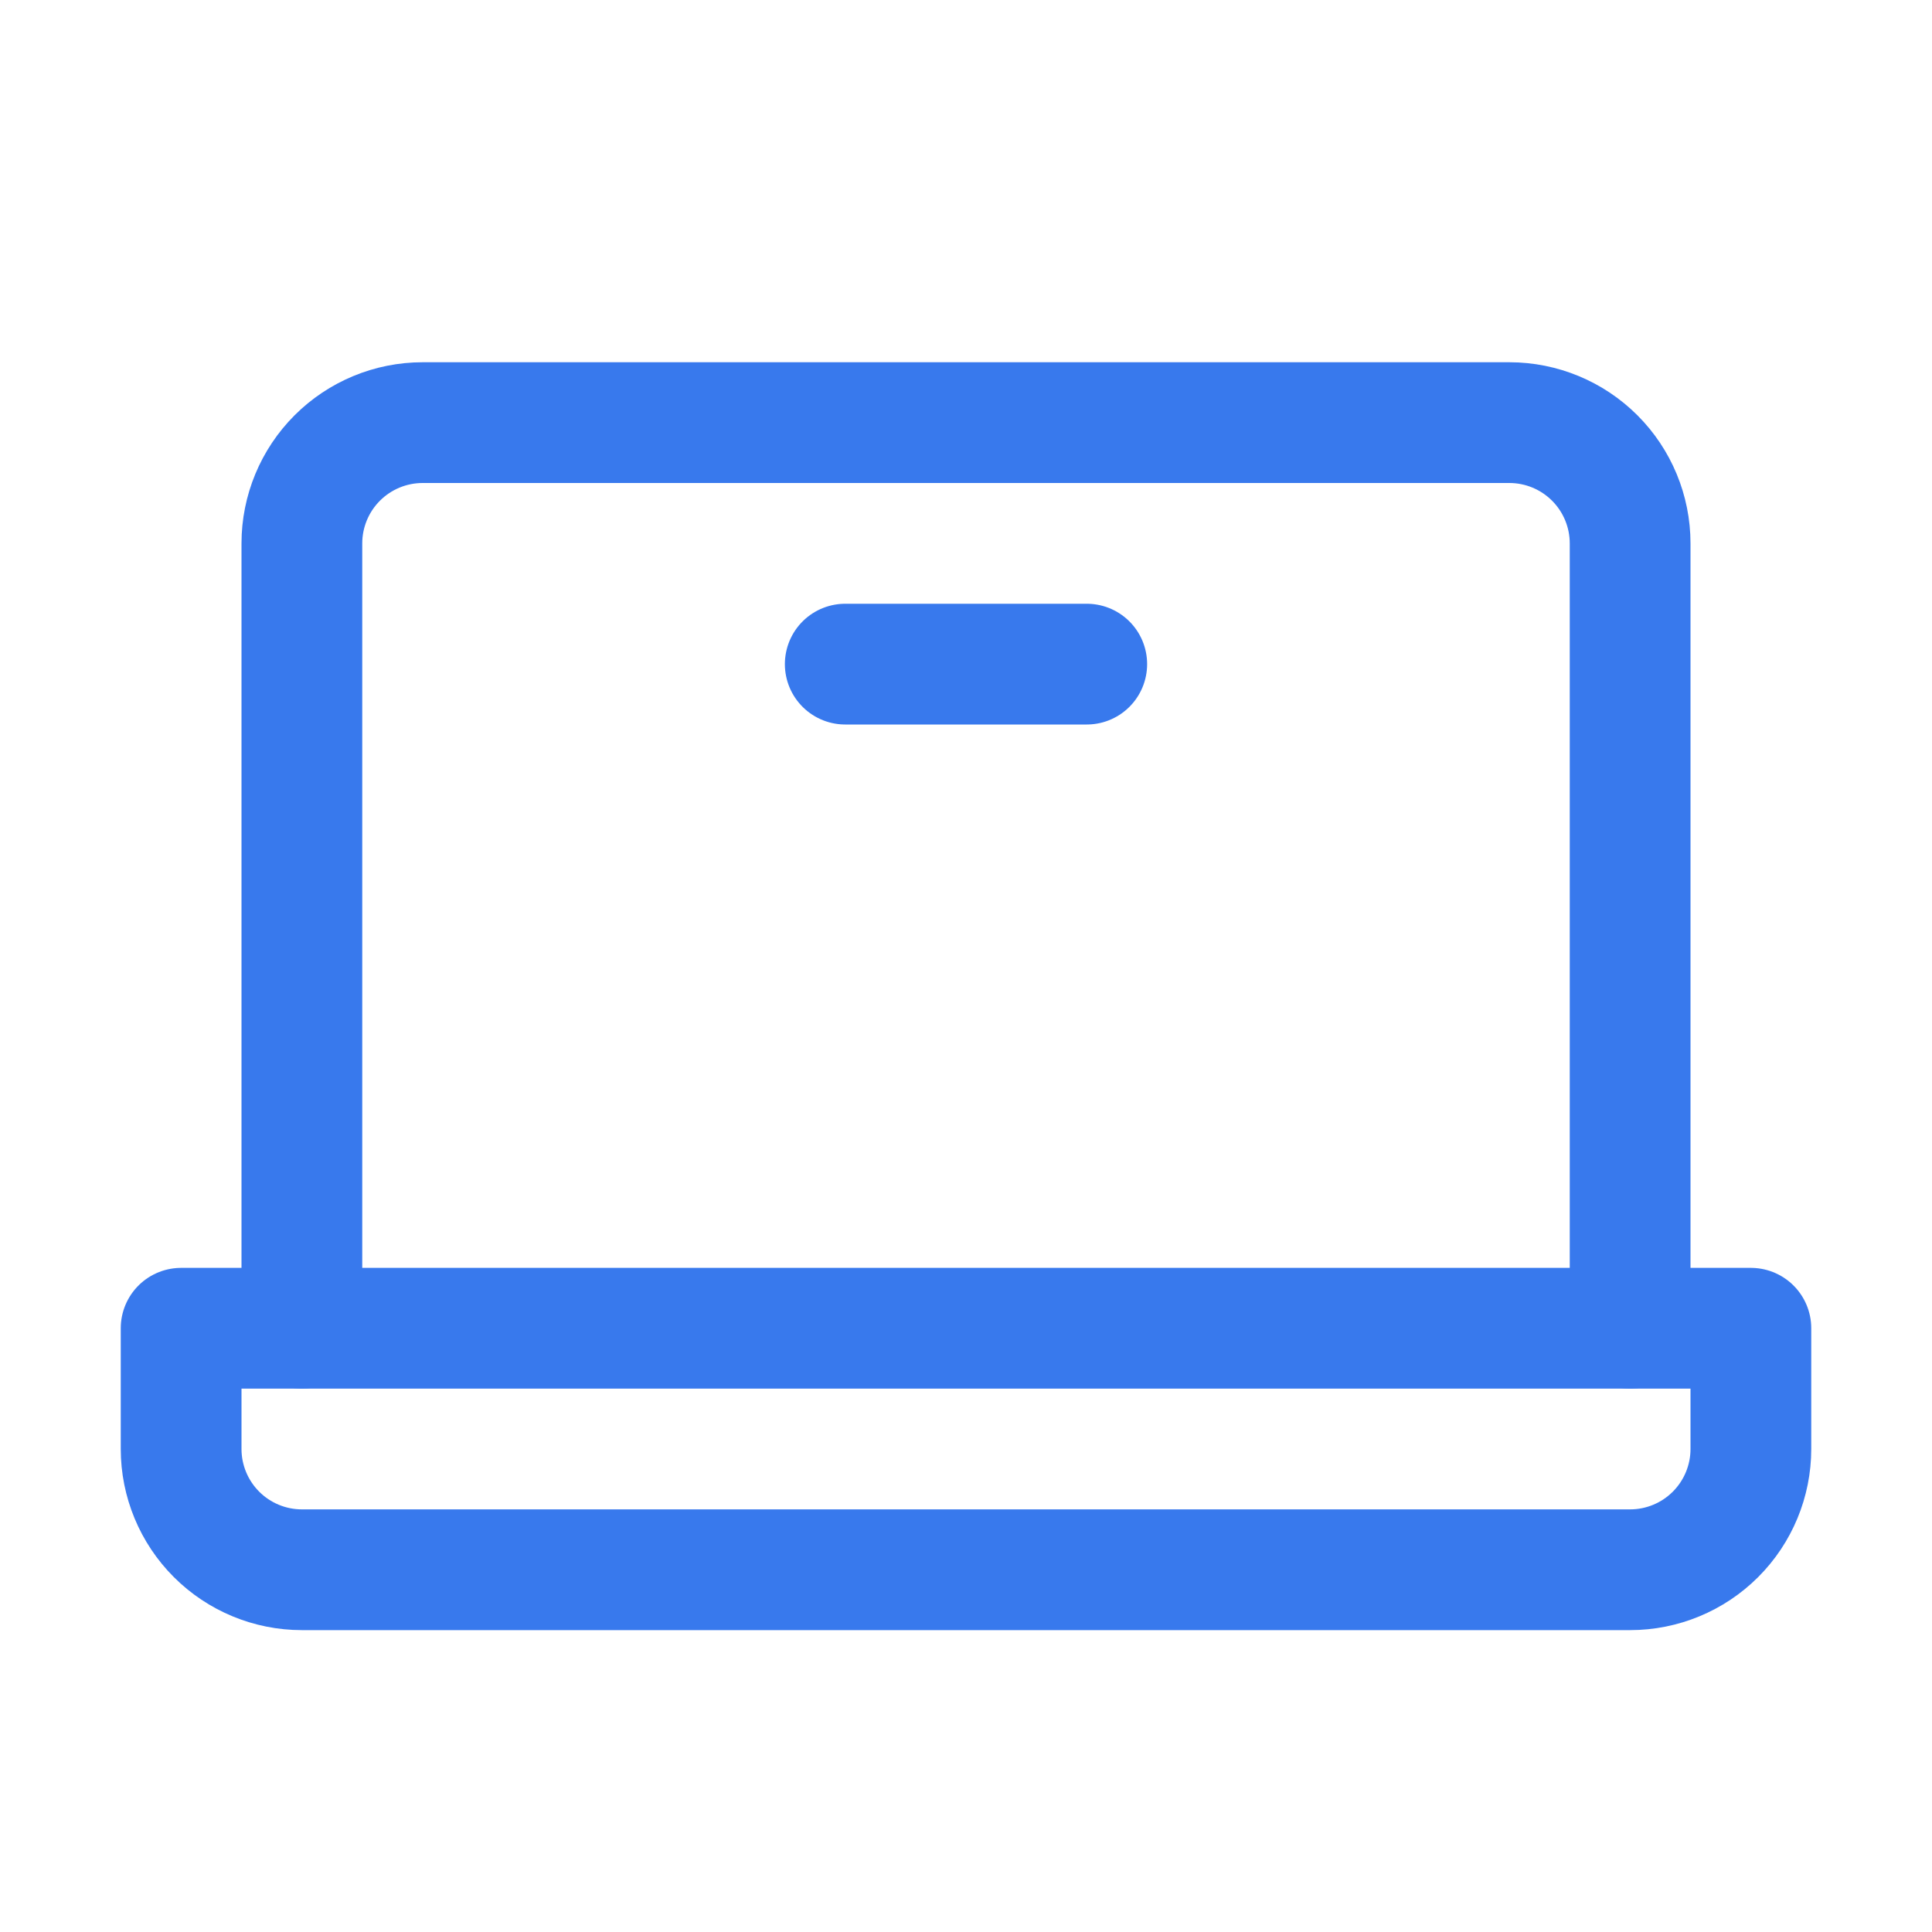
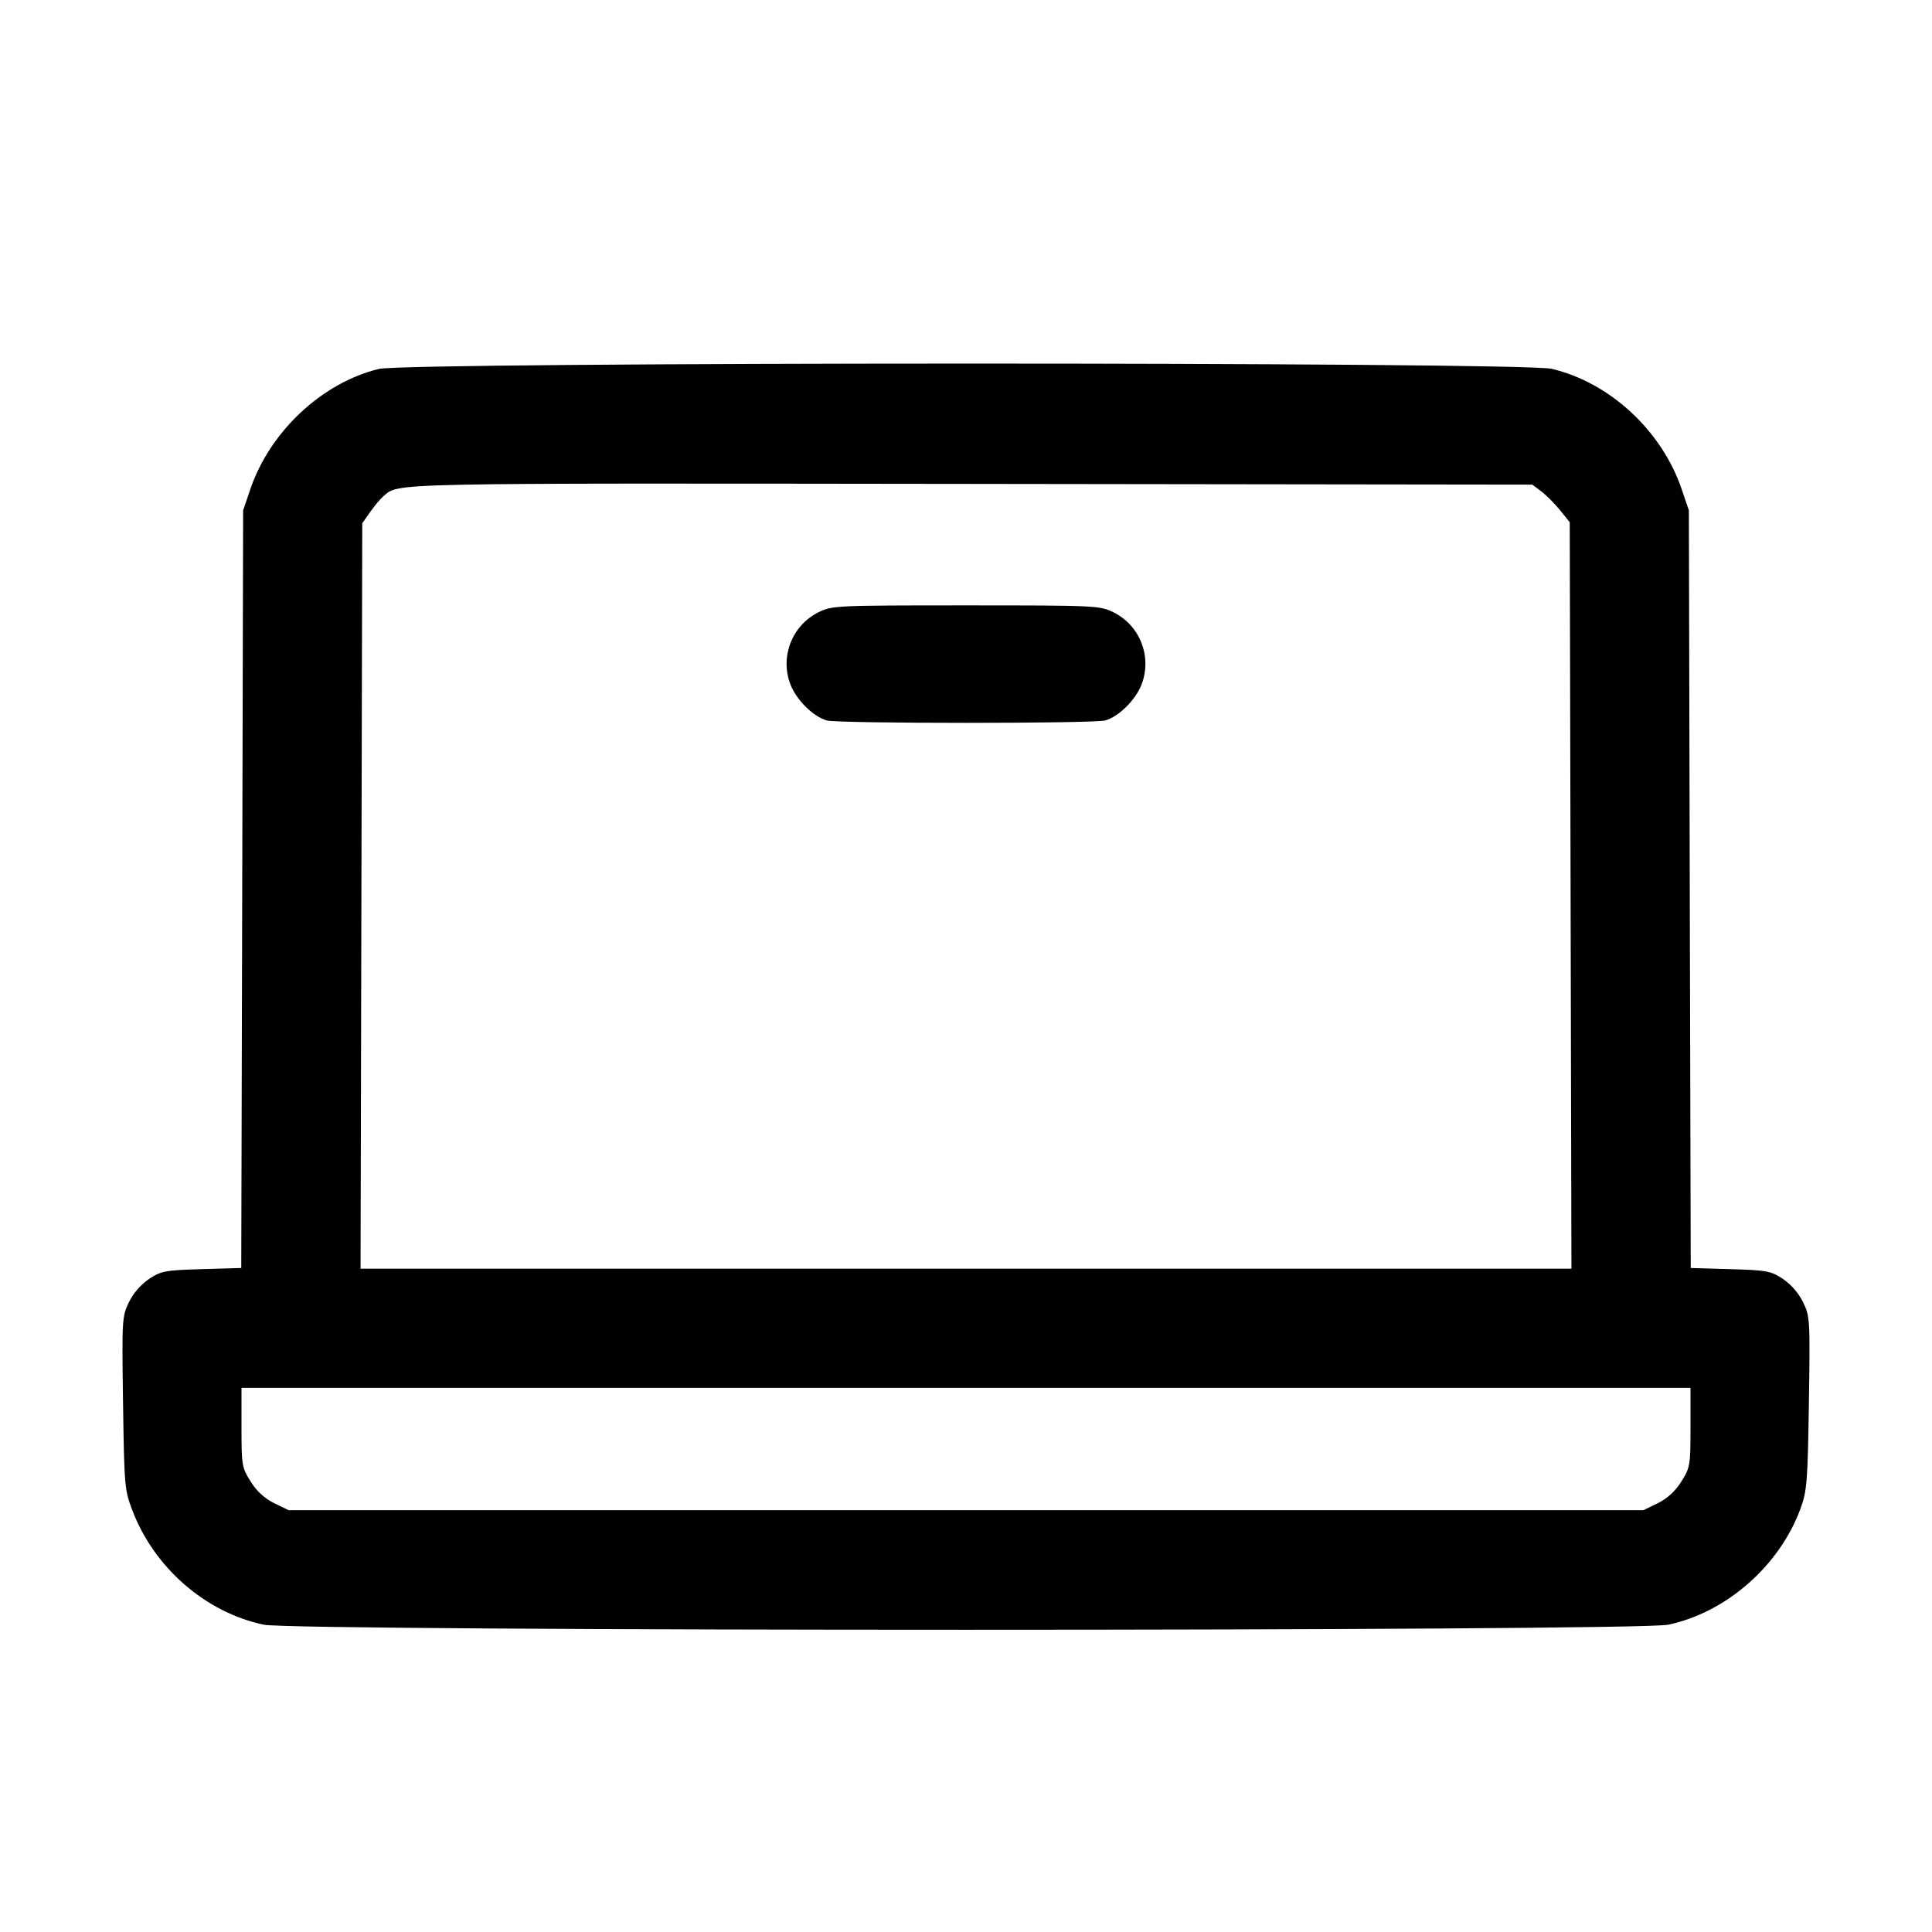
- <svg xmlns="http://www.w3.org/2000/svg" width="32" height="32" viewBox="0 0 32 32" fill="none">
-   <path d="M5 22V9C5 8.47 5.211 7.961 5.586 7.586C5.961 7.211 6.47 7 7 7H25C25.53 7 26.039 7.211 26.414 7.586C26.789 7.961 27 8.47 27 9V22" stroke="#3879ED" stroke-width="2" stroke-linecap="round" stroke-linejoin="round" />
-   <path d="M3 22H29V24C29 24.53 28.789 25.039 28.414 25.414C28.039 25.789 27.53 26 27 26H5C4.47 26 3.961 25.789 3.586 25.414C3.211 25.039 3 24.53 3 24V22Z" stroke="#3879ED" stroke-width="2" stroke-linecap="round" stroke-linejoin="round" />
-   <path d="M18 11H14" stroke="#3879ED" stroke-width="2" stroke-linecap="round" stroke-linejoin="round" />
+ <svg xmlns="http://www.w3.org/2000/svg" width="32" height="32" fill="none">
+   <path d="M6.274 6.111c-.94.228-1.803 1.036-2.128 1.992l-.119.35-.015 6.275-.016 6.274-.655.019c-.606.018-.672.03-.872.162a1.034 1.034 0 0 0-.334.386c-.114.236-.117.286-.097 1.671.02 1.374.025 1.44.156 1.781.362.947 1.211 1.685 2.173 1.889.527.112 22.739.112 23.266 0 .962-.204 1.843-.978 2.189-1.923.107-.293.119-.441.139-1.747.021-1.386.018-1.435-.096-1.671a1.034 1.034 0 0 0-.334-.386c-.2-.132-.266-.144-.872-.162l-.655-.019-.016-6.274-.015-6.275-.119-.35c-.329-.969-1.191-1.768-2.153-1.994-.497-.118-18.942-.115-19.427.002m19.252 2.026c.081.06.221.201.311.311L26 8.65l.014 6.182.014 6.181H5.972l.014-6.173L6 8.667l.131-.187c.073-.103.169-.218.214-.256.27-.229-.105-.221 9.718-.209l9.316.012.147.11m-11.97 2.004a.955.955 0 0 0-.466 1.191c.099.26.378.537.604.601.19.053 4.422.053 4.612 0 .226-.064.505-.341.604-.601a.954.954 0 0 0-.47-1.192c-.227-.11-.301-.113-2.444-.113-2.151 0-2.215.003-2.44.114M28 23.643c0 .632-.006.665-.154.899a.952.952 0 0 1-.39.357l-.236.114H4.78l-.236-.114a.952.952 0 0 1-.39-.357c-.148-.234-.154-.267-.154-.899v-.656h24v.656" fill-rule="evenodd" fill="#000" />
</svg>
